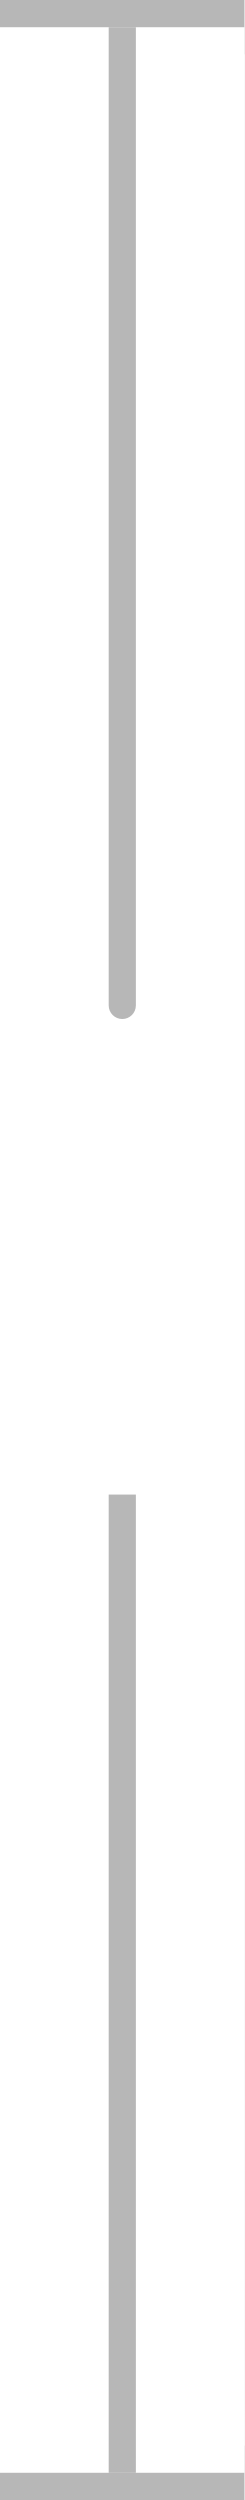
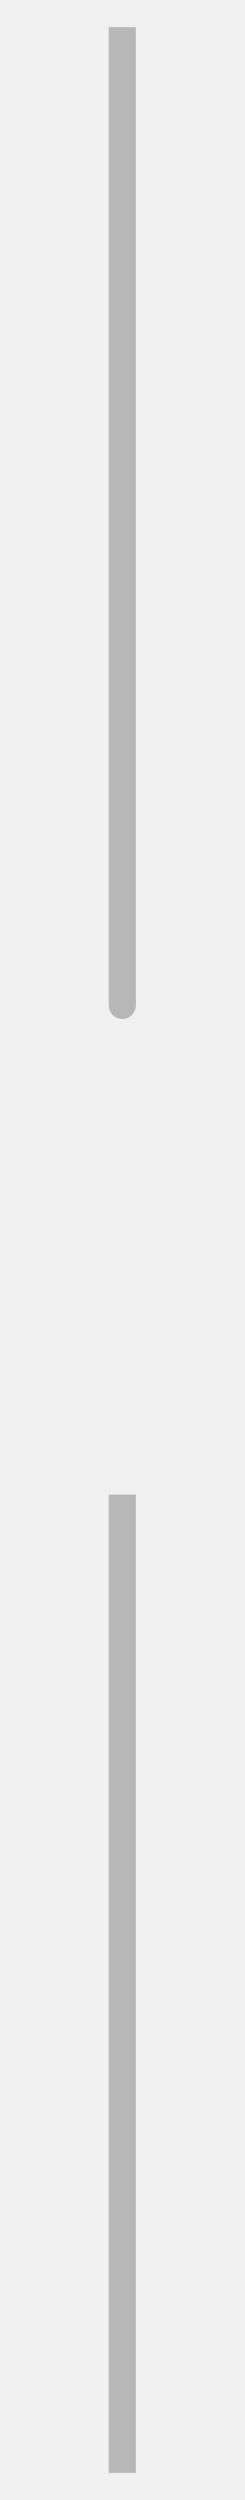
<svg xmlns="http://www.w3.org/2000/svg" width="18" height="184" viewBox="0 0 18 184" fill="none">
  <mask id="path-1-outside-1_62_15302" maskUnits="userSpaceOnUse" x="0" y="0" width="18" height="184" fill="black">
-     <rect fill="white" width="18" height="184" />
+     <rect width="18" height="184" />
    <path d="M0 2H18V182H0V2Z" />
  </mask>
-   <path d="M0 2H18V182H0V2Z" fill="white" />
+   <path d="M0 2H18V182H0V2Z" />
  <path d="M0 4H18V0H0V4ZM18 180H0V184H18V180Z" fill="#B7B7B7" mask="url(#path-1-outside-1_62_15302)" />
  <path d="M8 74C8 74.552 8.448 75 9 75C9.552 75 10 74.552 10 74H8ZM8 2V74H10V2H8Z" fill="#B7B7B7" />
  <path d="M9 110V182" stroke="#B7B7B7" stroke-width="2" />
</svg>
